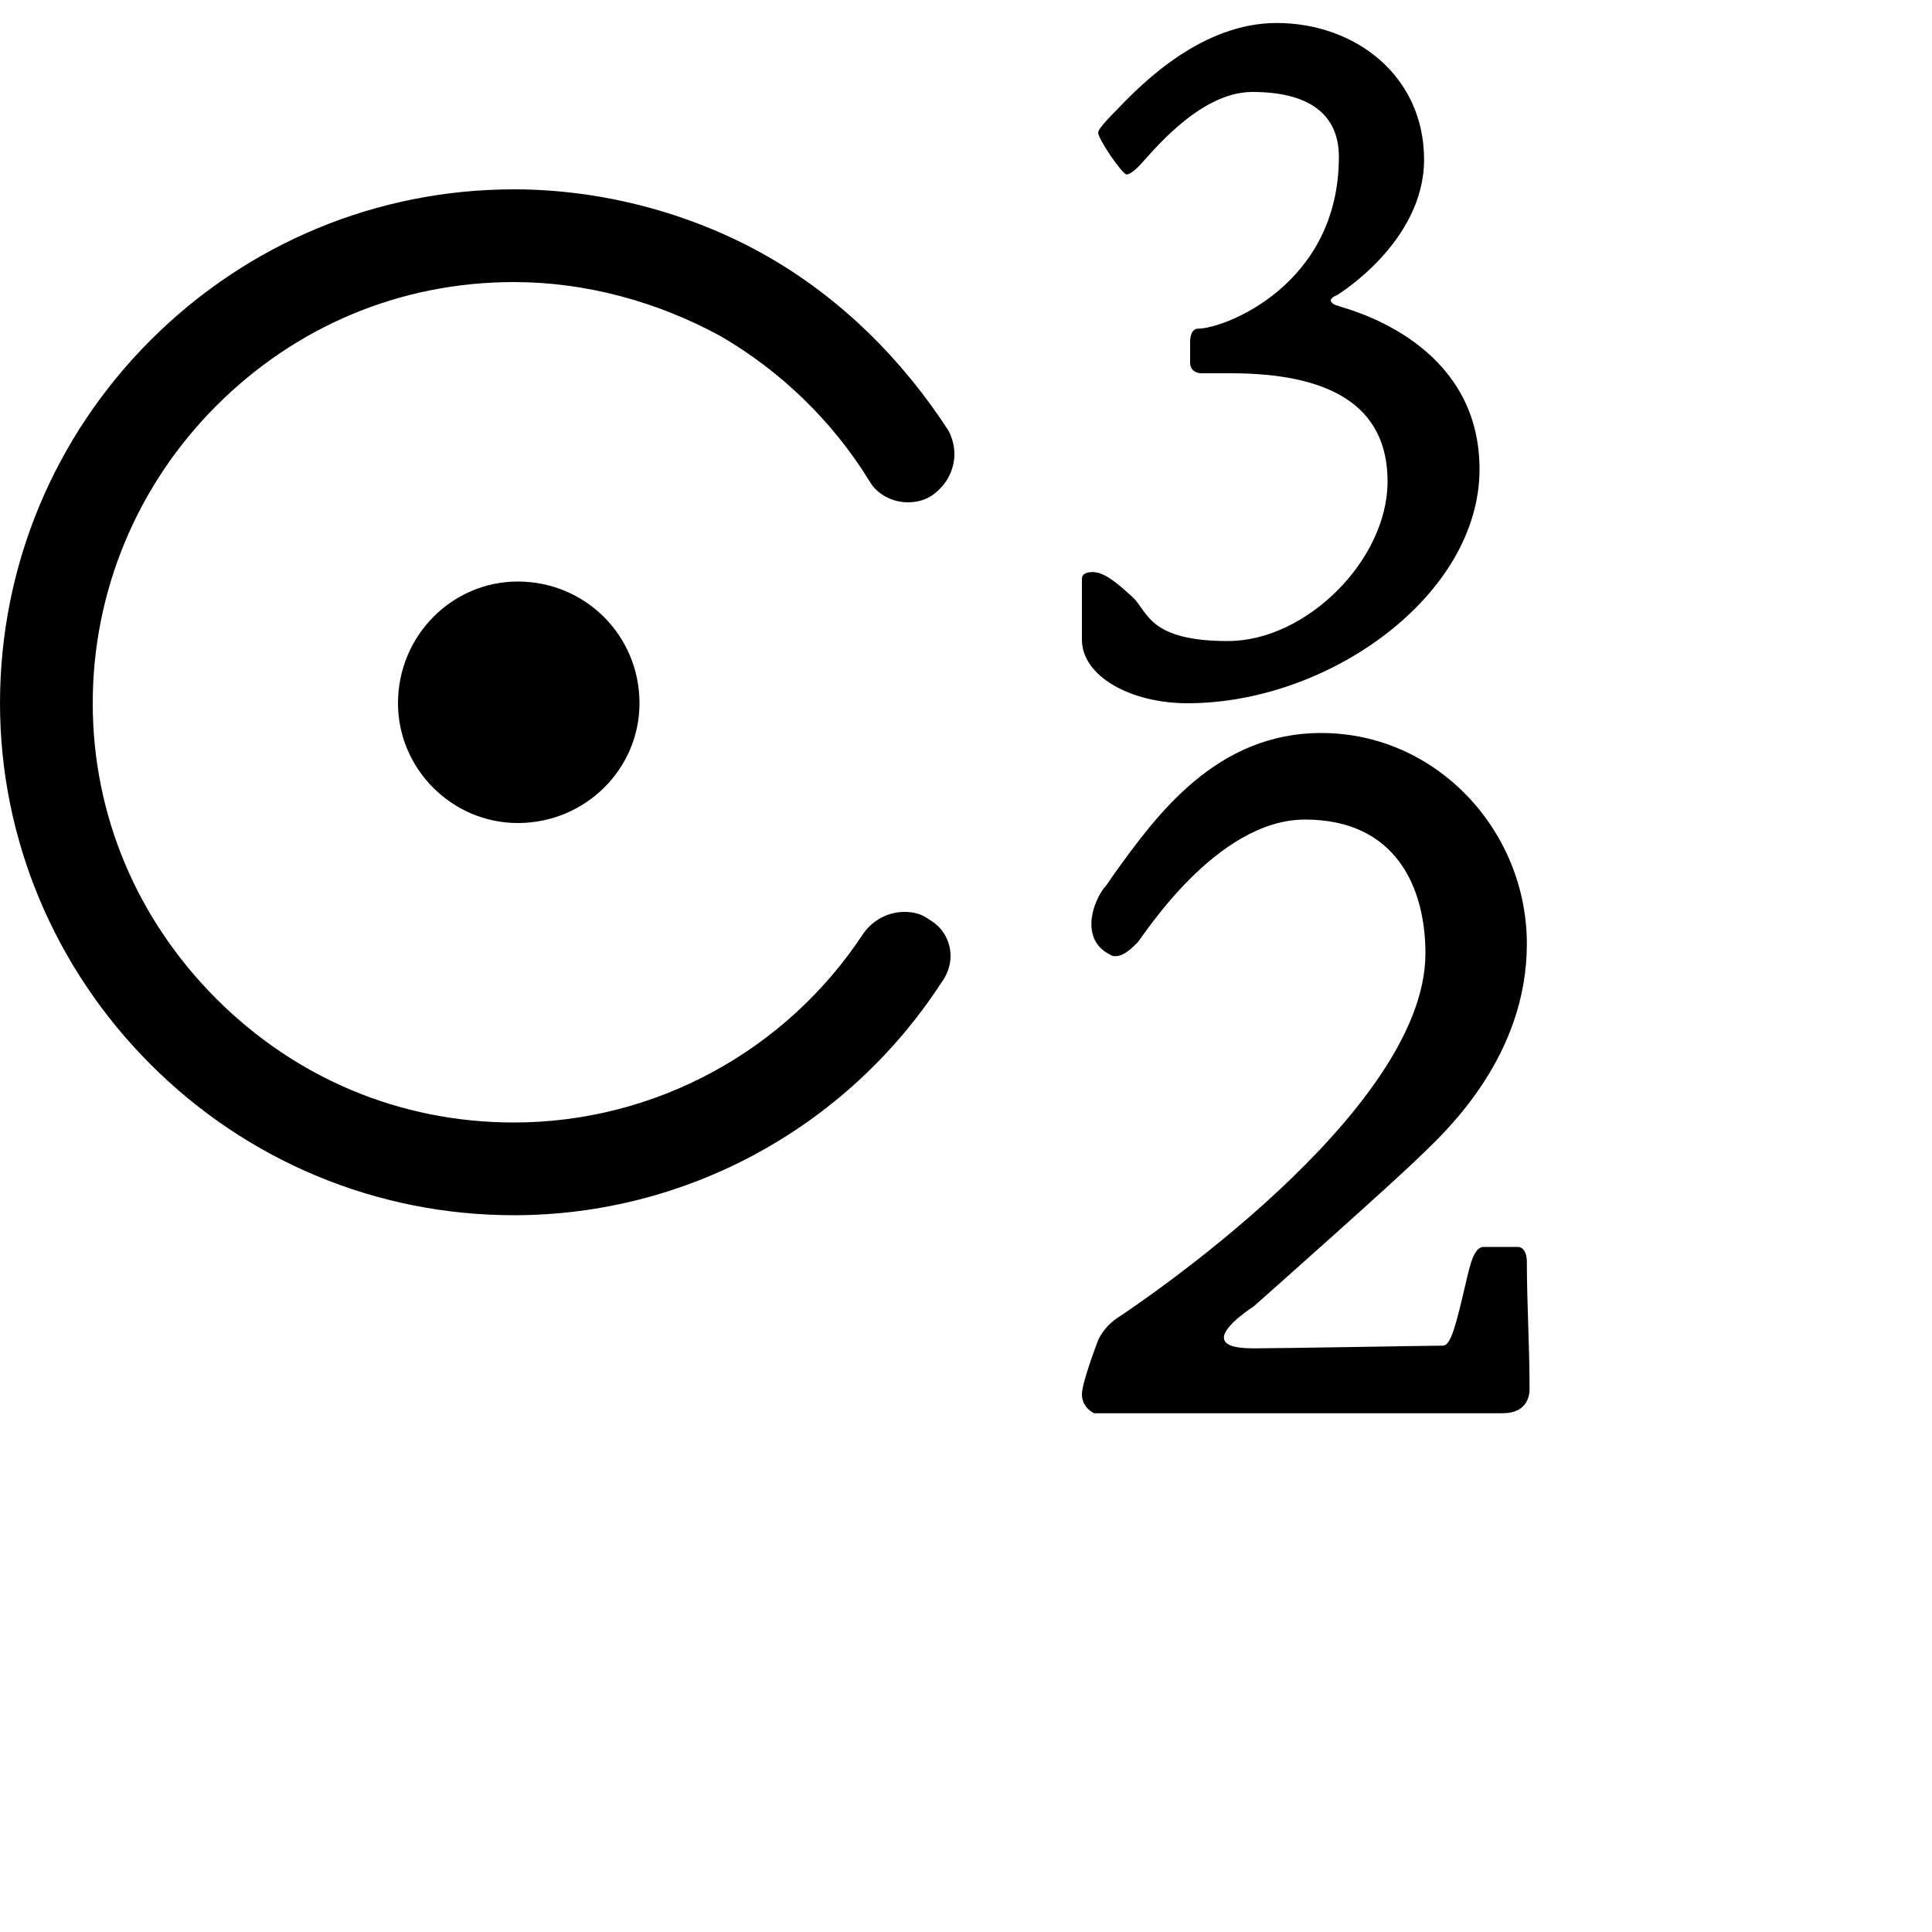
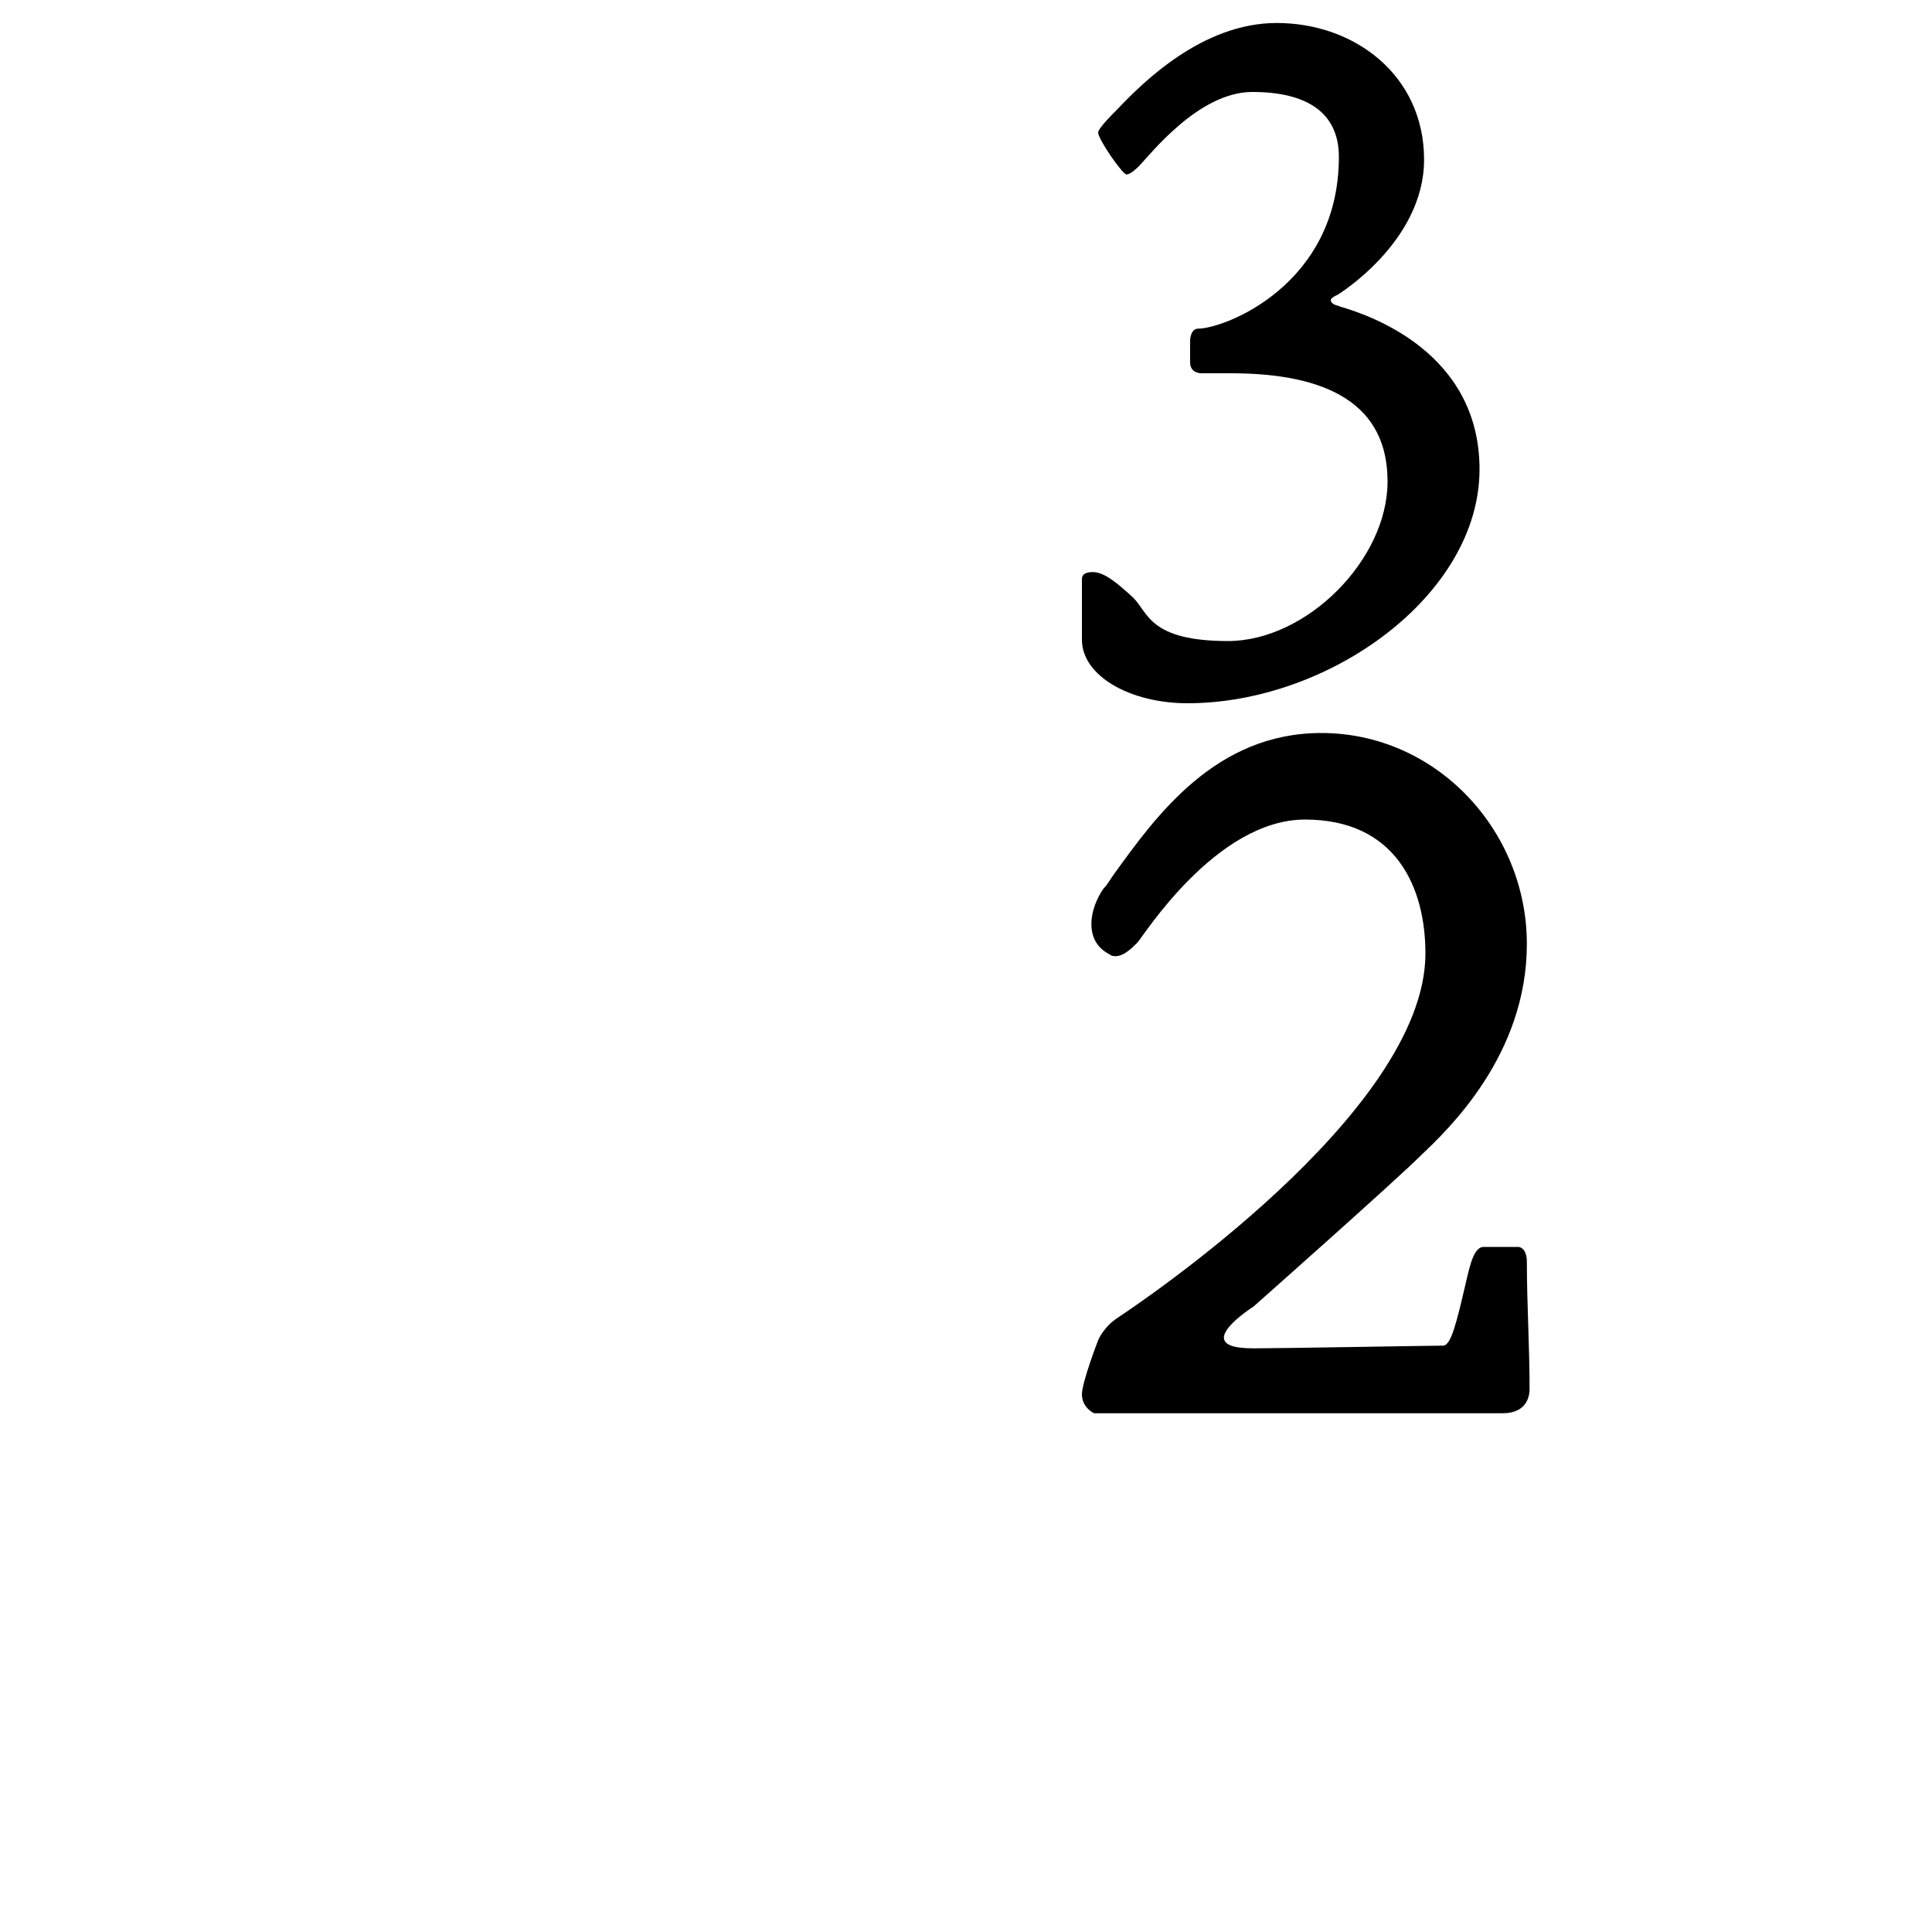
<svg xmlns="http://www.w3.org/2000/svg" xmlns:xlink="http://www.w3.org/1999/xlink" width="1000px" height="1000px" version="1.1" overflow="visible">
  <defs>
    <symbol id="c-dot-3-over-2" viewBox="0 0 1000 1000" overflow="inherit">
-       <path transform="scale(1,-1), translte(-500, 0)" d="M266 -266c-71 0 -138 28 -188 78s-78 117 -78 188c0 70 28 137 78 187s117 78 188 78c89 0 172 -45 221 -120c3 -4 5 -9 5 -14c0 -8 -4 -15 -11 -19c-4 -3 -8 -4 -13 -4c-8 0 -16 4 -21 11c-40 61 -108 98 -181 98c-59 0 -113 -23 -154 -64s-64 -95 -64 -153 s23 -113 64 -154s95 -64 154 -64c37 0 74 10 107 28c31 18 58 44 77 75c4 7 12 11 20 11c4 0 9 -1 13 -4c7 -5 11 -13 11 -21c0 -4 -1 -8 -3 -12c-24 -37 -56 -69 -95 -91s-85 -34 -130 -34zM268 62c35 0 63 -28 63 -62c0 -35 -28 -63 -63 -63c-34 0 -62 28 -62 63 c0 34 28 62 62 62z" />
+       <path transform="scale(1,-1), translate(-500, 0)" d="M266 -266c-71 0 -138 28 -188 78s-78 117 -78 188c0 70 28 137 78 187s117 78 188 78c89 0 172 -45 221 -120c3 -4 5 -9 5 -14c0 -8 -4 -15 -11 -19c-4 -3 -8 -4 -13 -4c-8 0 -16 4 -21 11c-40 61 -108 98 -181 98c-59 0 -113 -23 -154 -64s-64 -95 -64 -153 s23 -113 64 -154s95 -64 154 -64c37 0 74 10 107 28c31 18 58 44 77 75c4 7 12 11 20 11c4 0 9 -1 13 -4c7 -5 11 -13 11 -21c0 -4 -1 -8 -3 -12c-24 -37 -56 -69 -95 -91s-85 -34 -130 -34zM268 62c35 0 63 -28 63 -62c0 -35 -28 -63 -63 -63c-34 0 -62 28 -62 63 c0 34 28 62 62 62z" />
      <path transform="scale(0.7,-0.7), translate(800, 250)" d="M80 2v16s0 9 6 9c19 0 104 32 104 127c0 33 -24 48 -64 48s-76 -47 -84 -55c-1 -1 -6 -6 -9 -6s-21 26 -21 31c0 3 10 13 14 17c19 20 63 64 118 64c58 0 109 -39 109 -101c0 -61 -64 -100 -64 -100s-5 -2 -5 -4c0 -1 1 -3 5 -4c1 0 2 -1 3 -1c20 -6 102 -33 102 -120 c0 -93 -111 -173 -216 -173c-42 0 -78 20 -78 47v45c0 2 1 5 8 5c9 0 19 -9 30 -19c11 -11 12 -32 70 -32s118 60 118 118c0 57 -44 80 -116 80h-22s-8 0 -8 8z" />
      <path transform="scale(0.7,-0.7), translate(800, -275)" d="M297 -127h26c5 -1 6 -7 6 -11c0 -31 2 -62 2 -94c0 -4 -1 -18 -20 -18h-302s-9 4 -9 14c0 9 12 40 12 40s4 10 15 17c12 8 227 151 227 269c0 49 -22 99 -89 99c-66 0 -120 -87 -124 -91s-10 -10 -16 -10c-1 0 -3 0 -4 1c-10 5 -14 13 -14 23c0 9 4 19 9 26c3 3 5 7 8 11 c31 43 75 104 153 104c85 0 152 -72 152 -156c0 -82 -58 -137 -78 -156c-19 -19 -124 -112 -124 -112s-22 -14 -22 -23c0 -5 6 -8 22 -8c20 0 131 2 140 2c6 0 10 17 17 47c3 13 6 26 13 26z" />
    </symbol>
  </defs>
  <use xlink:href="#c-dot-3-over-2" x="0" y="364" height="1000px" width="1000px" />
</svg>
